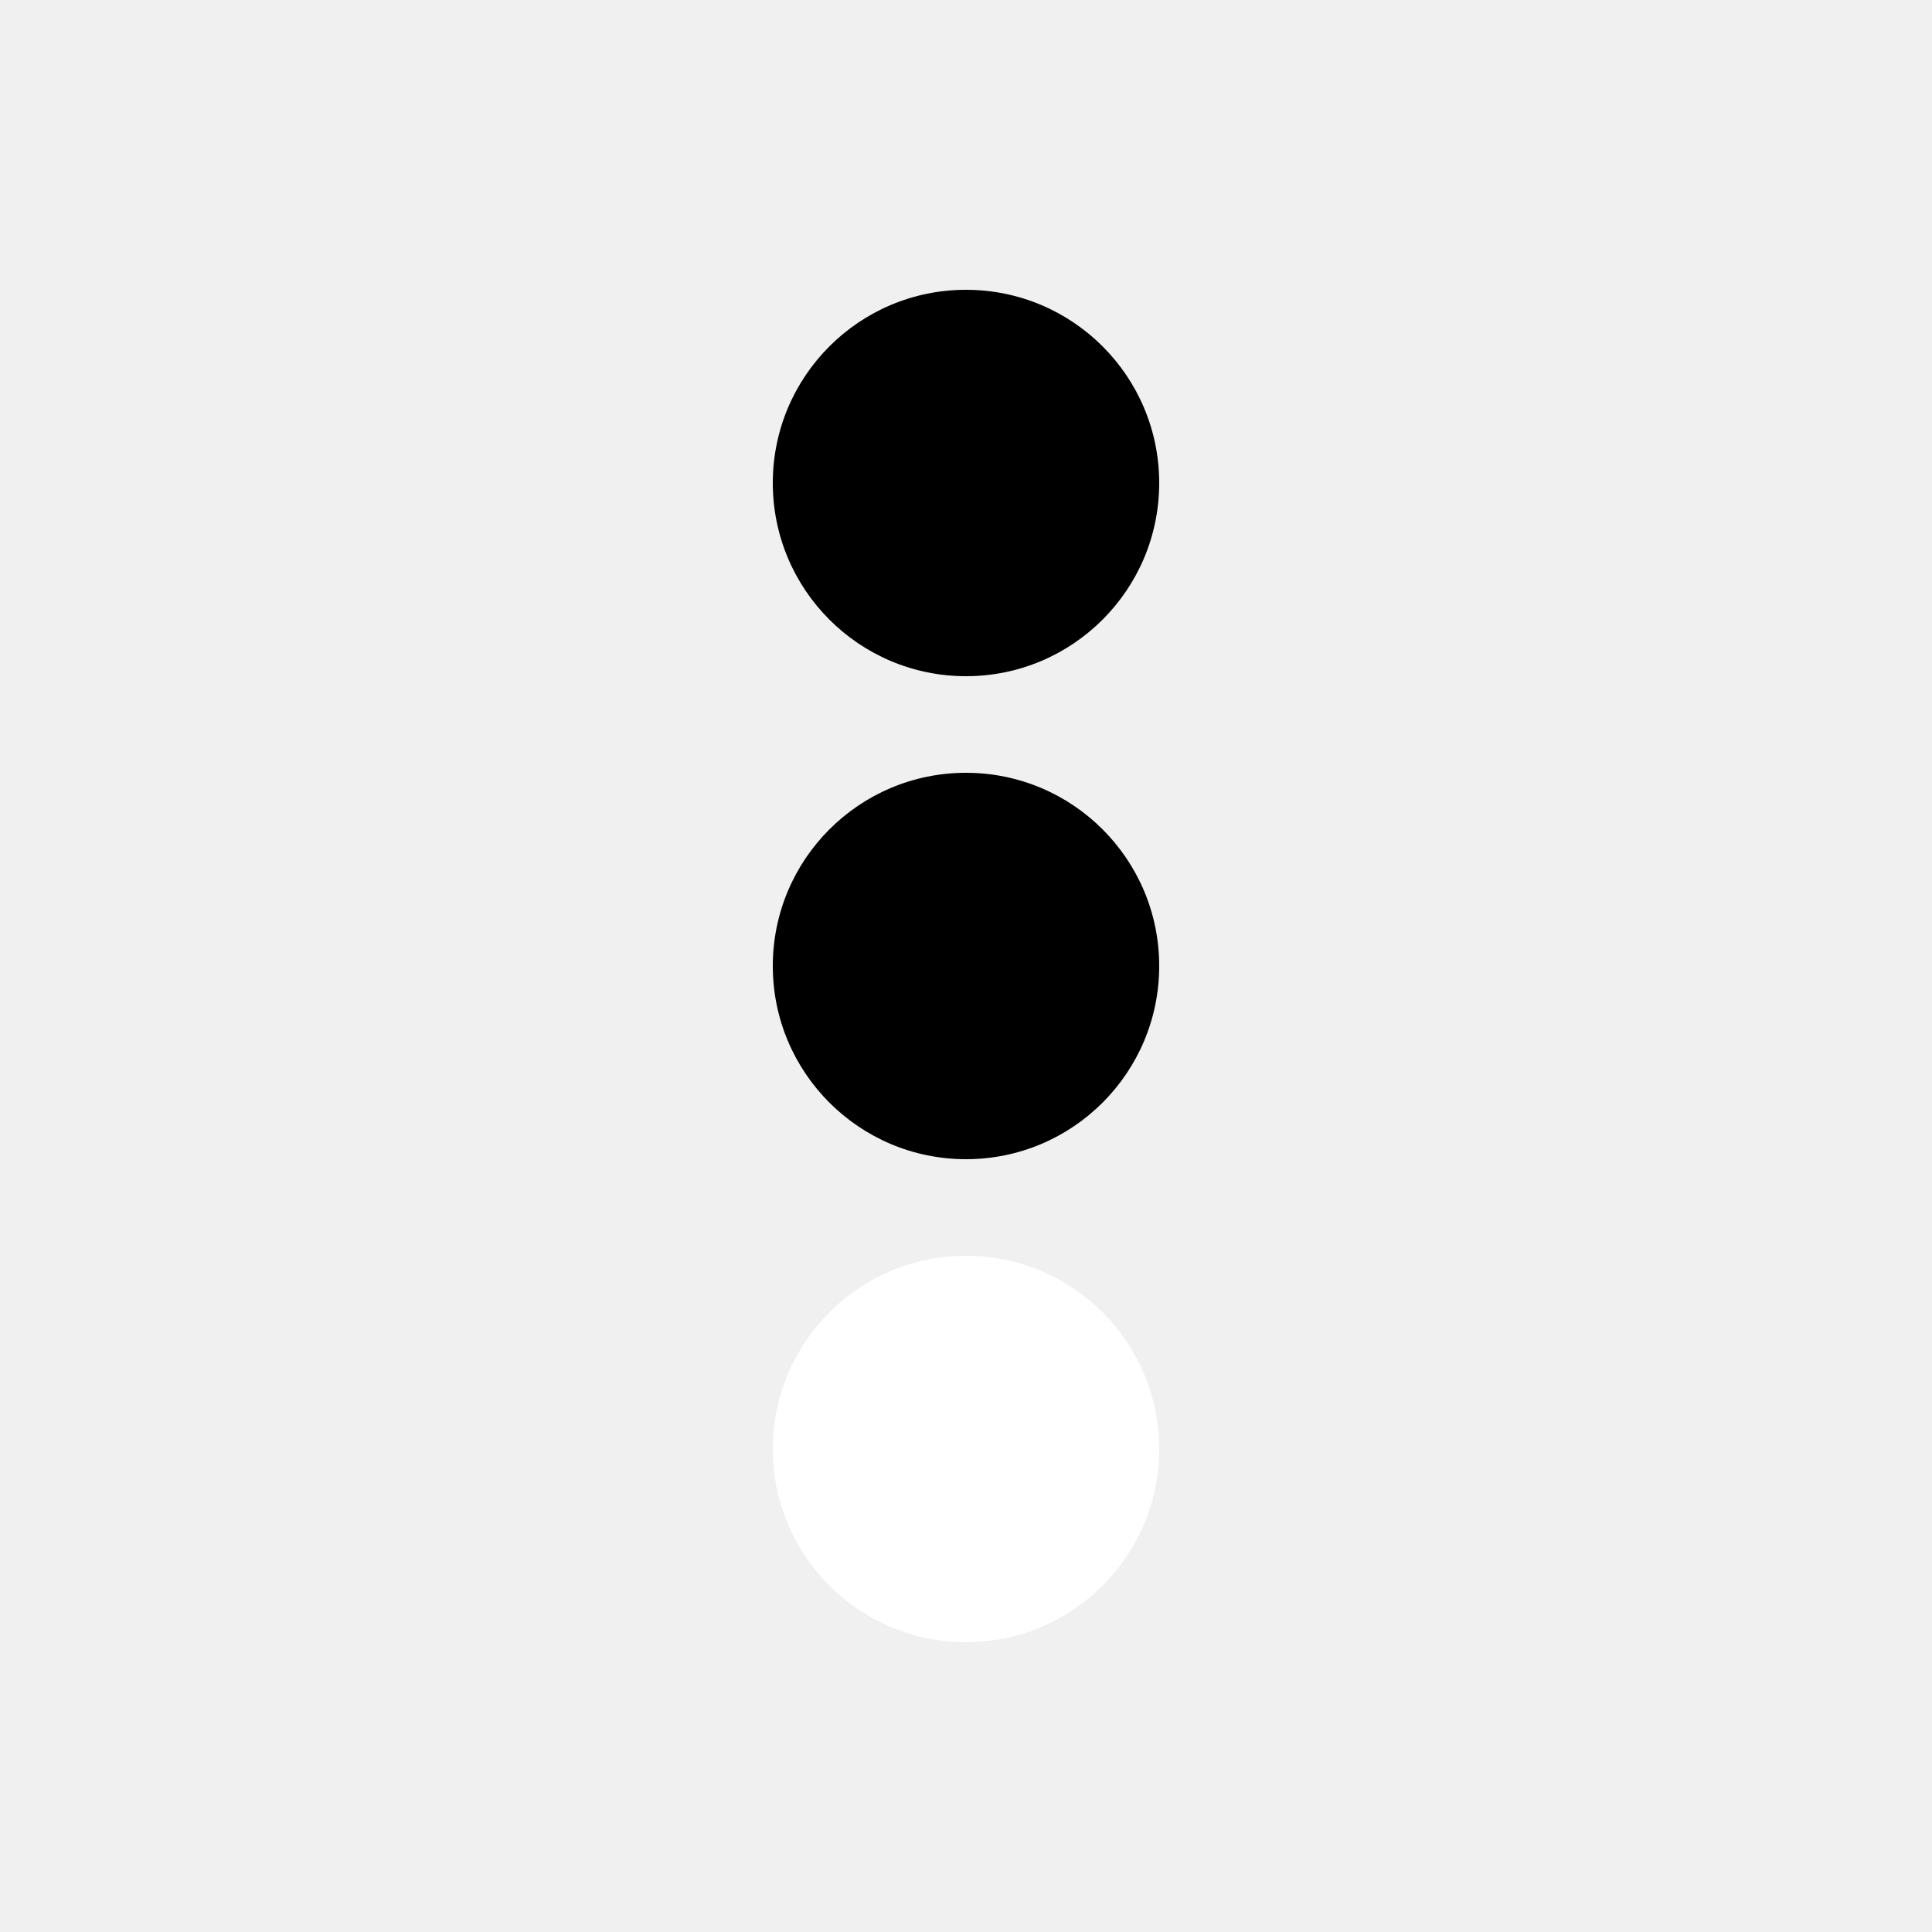
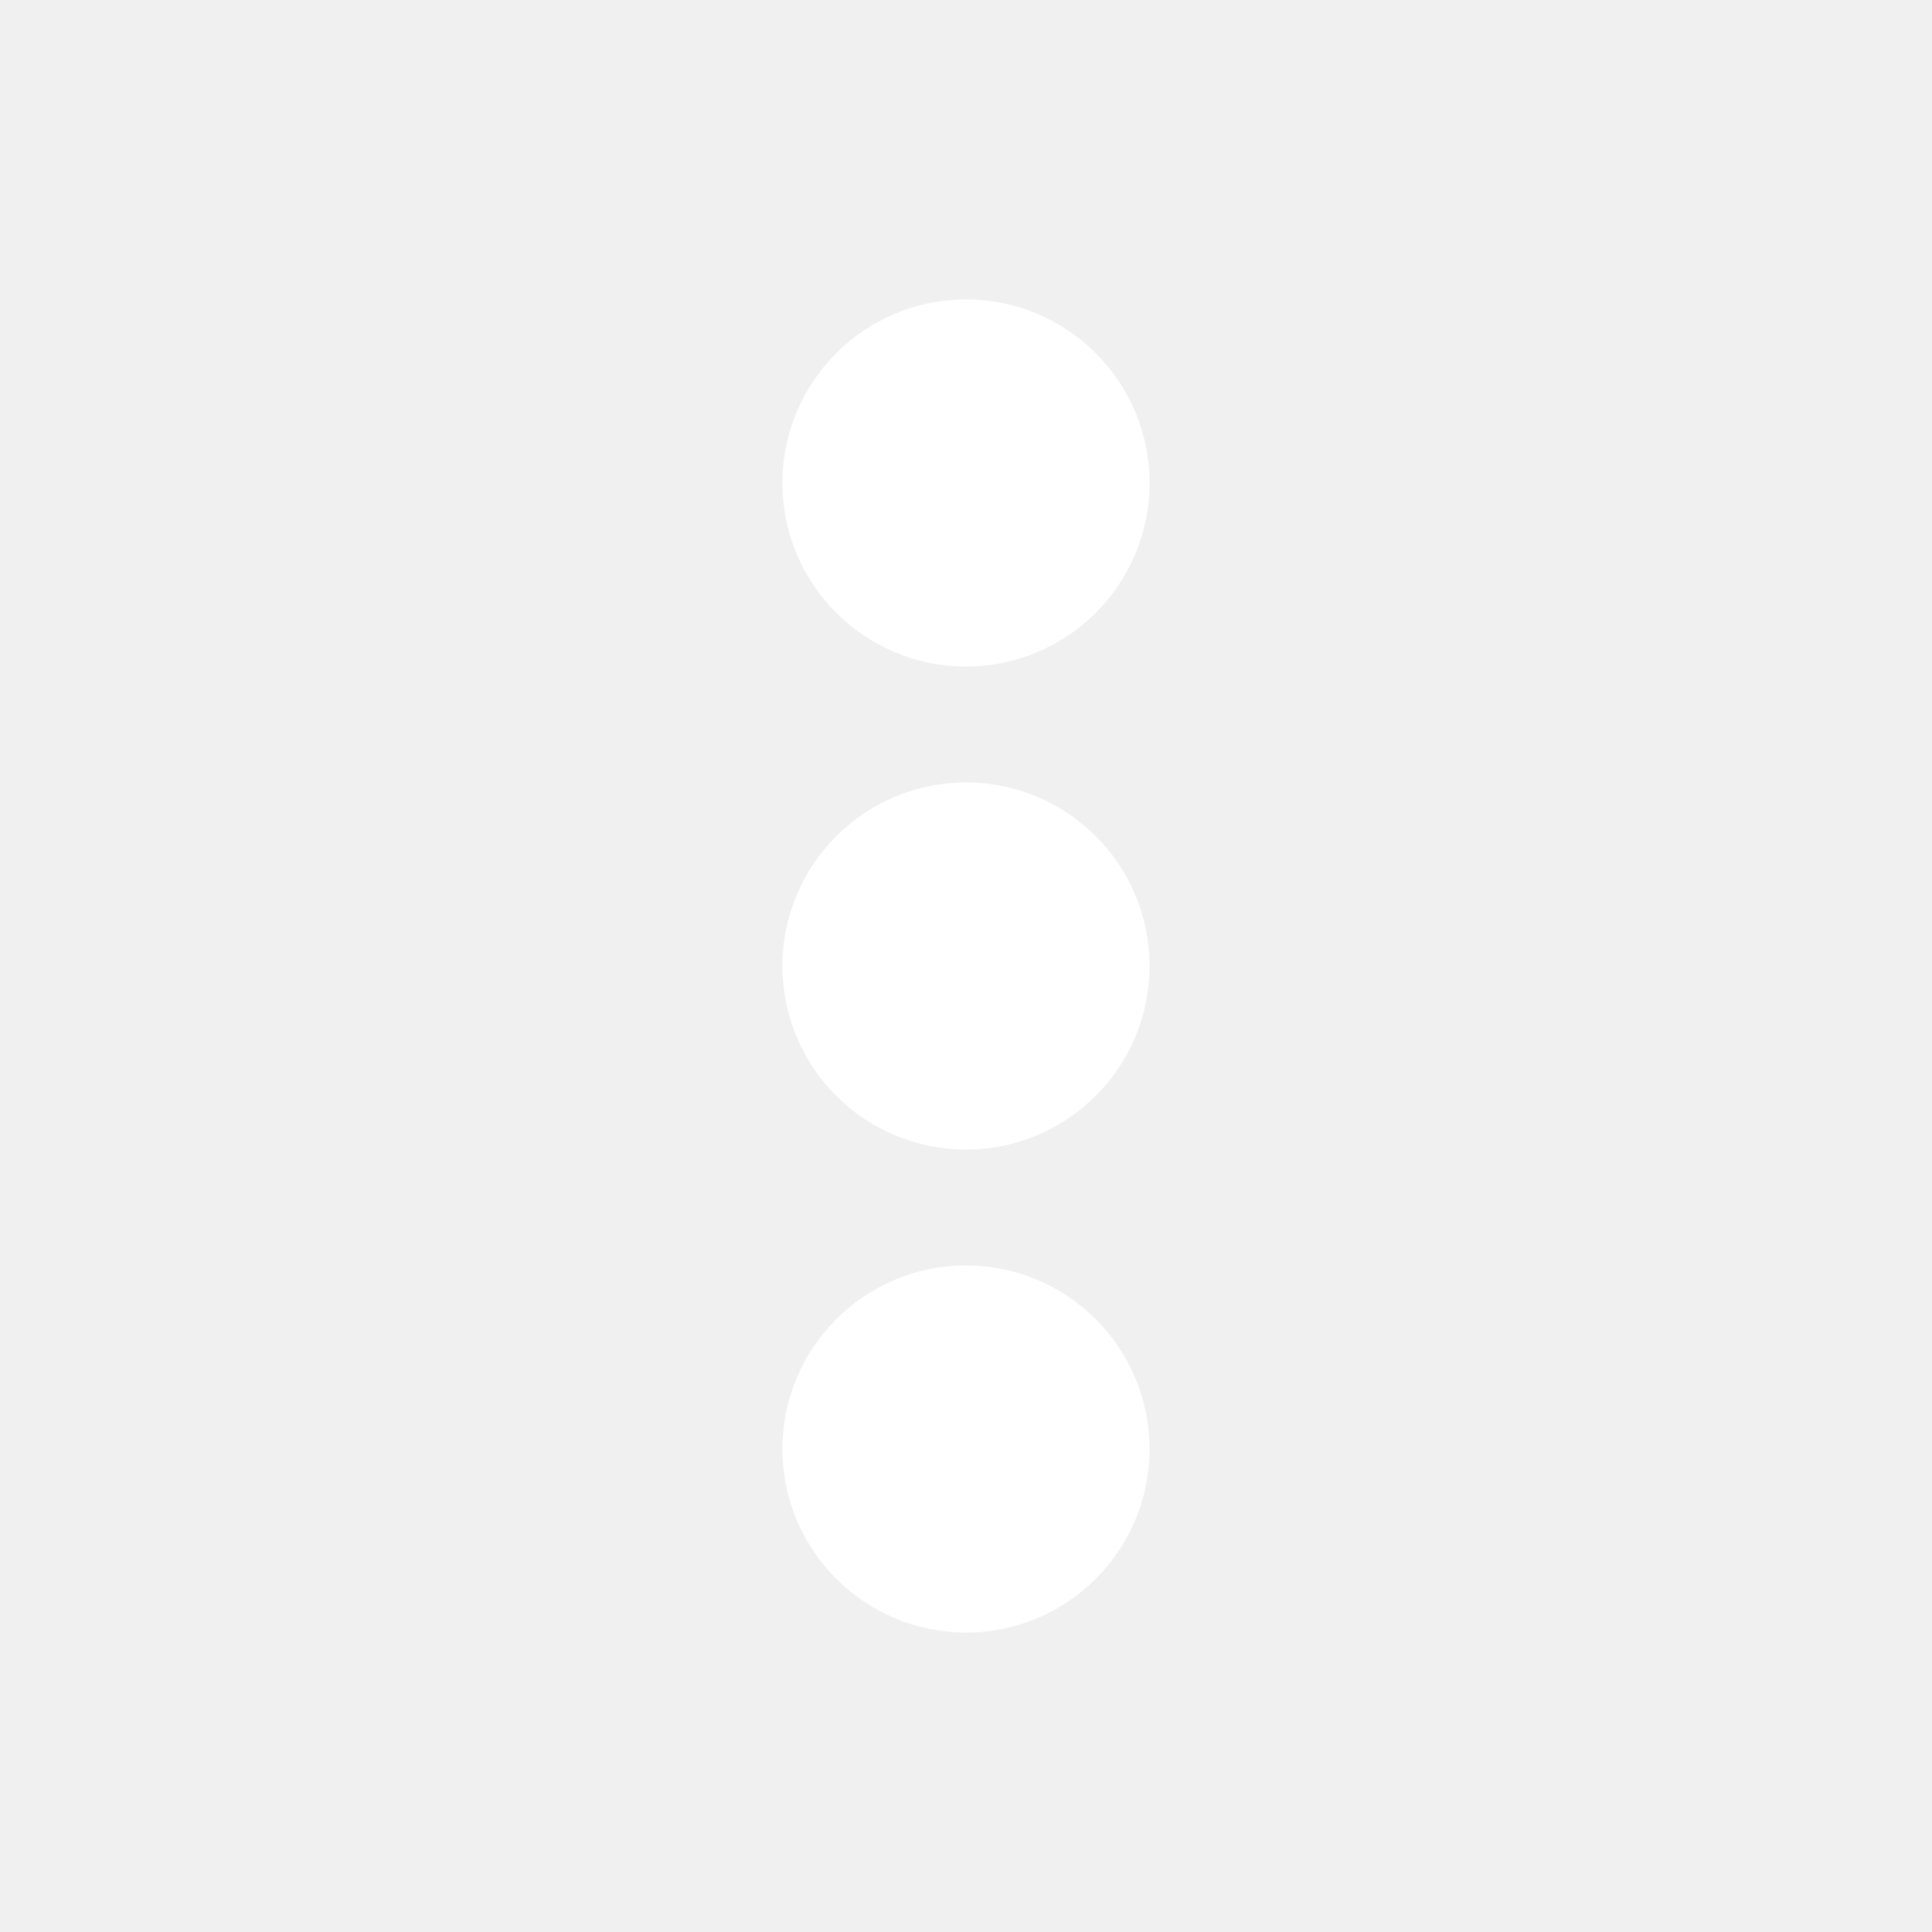
<svg xmlns="http://www.w3.org/2000/svg" width="800px" height="800px" viewBox="0 0 20 20" fill="#ffffff">
-   <circle cx="10" cy="15" r="2" fill="#ffffff" />
-   <circle cx="10" cy="10" r="2" fill="#000000" />
-   <circle cx="10" cy="5" r="2" fill="#000000" />
+   <circle cx="10" cy="15" r="1.9" fill="#ffffff" />
+   <circle cx="10" cy="10" r="1.9" fill="#ffffff" />
+   <circle cx="10" cy="5" r="1.9" fill="#ffffff" />
</svg>
